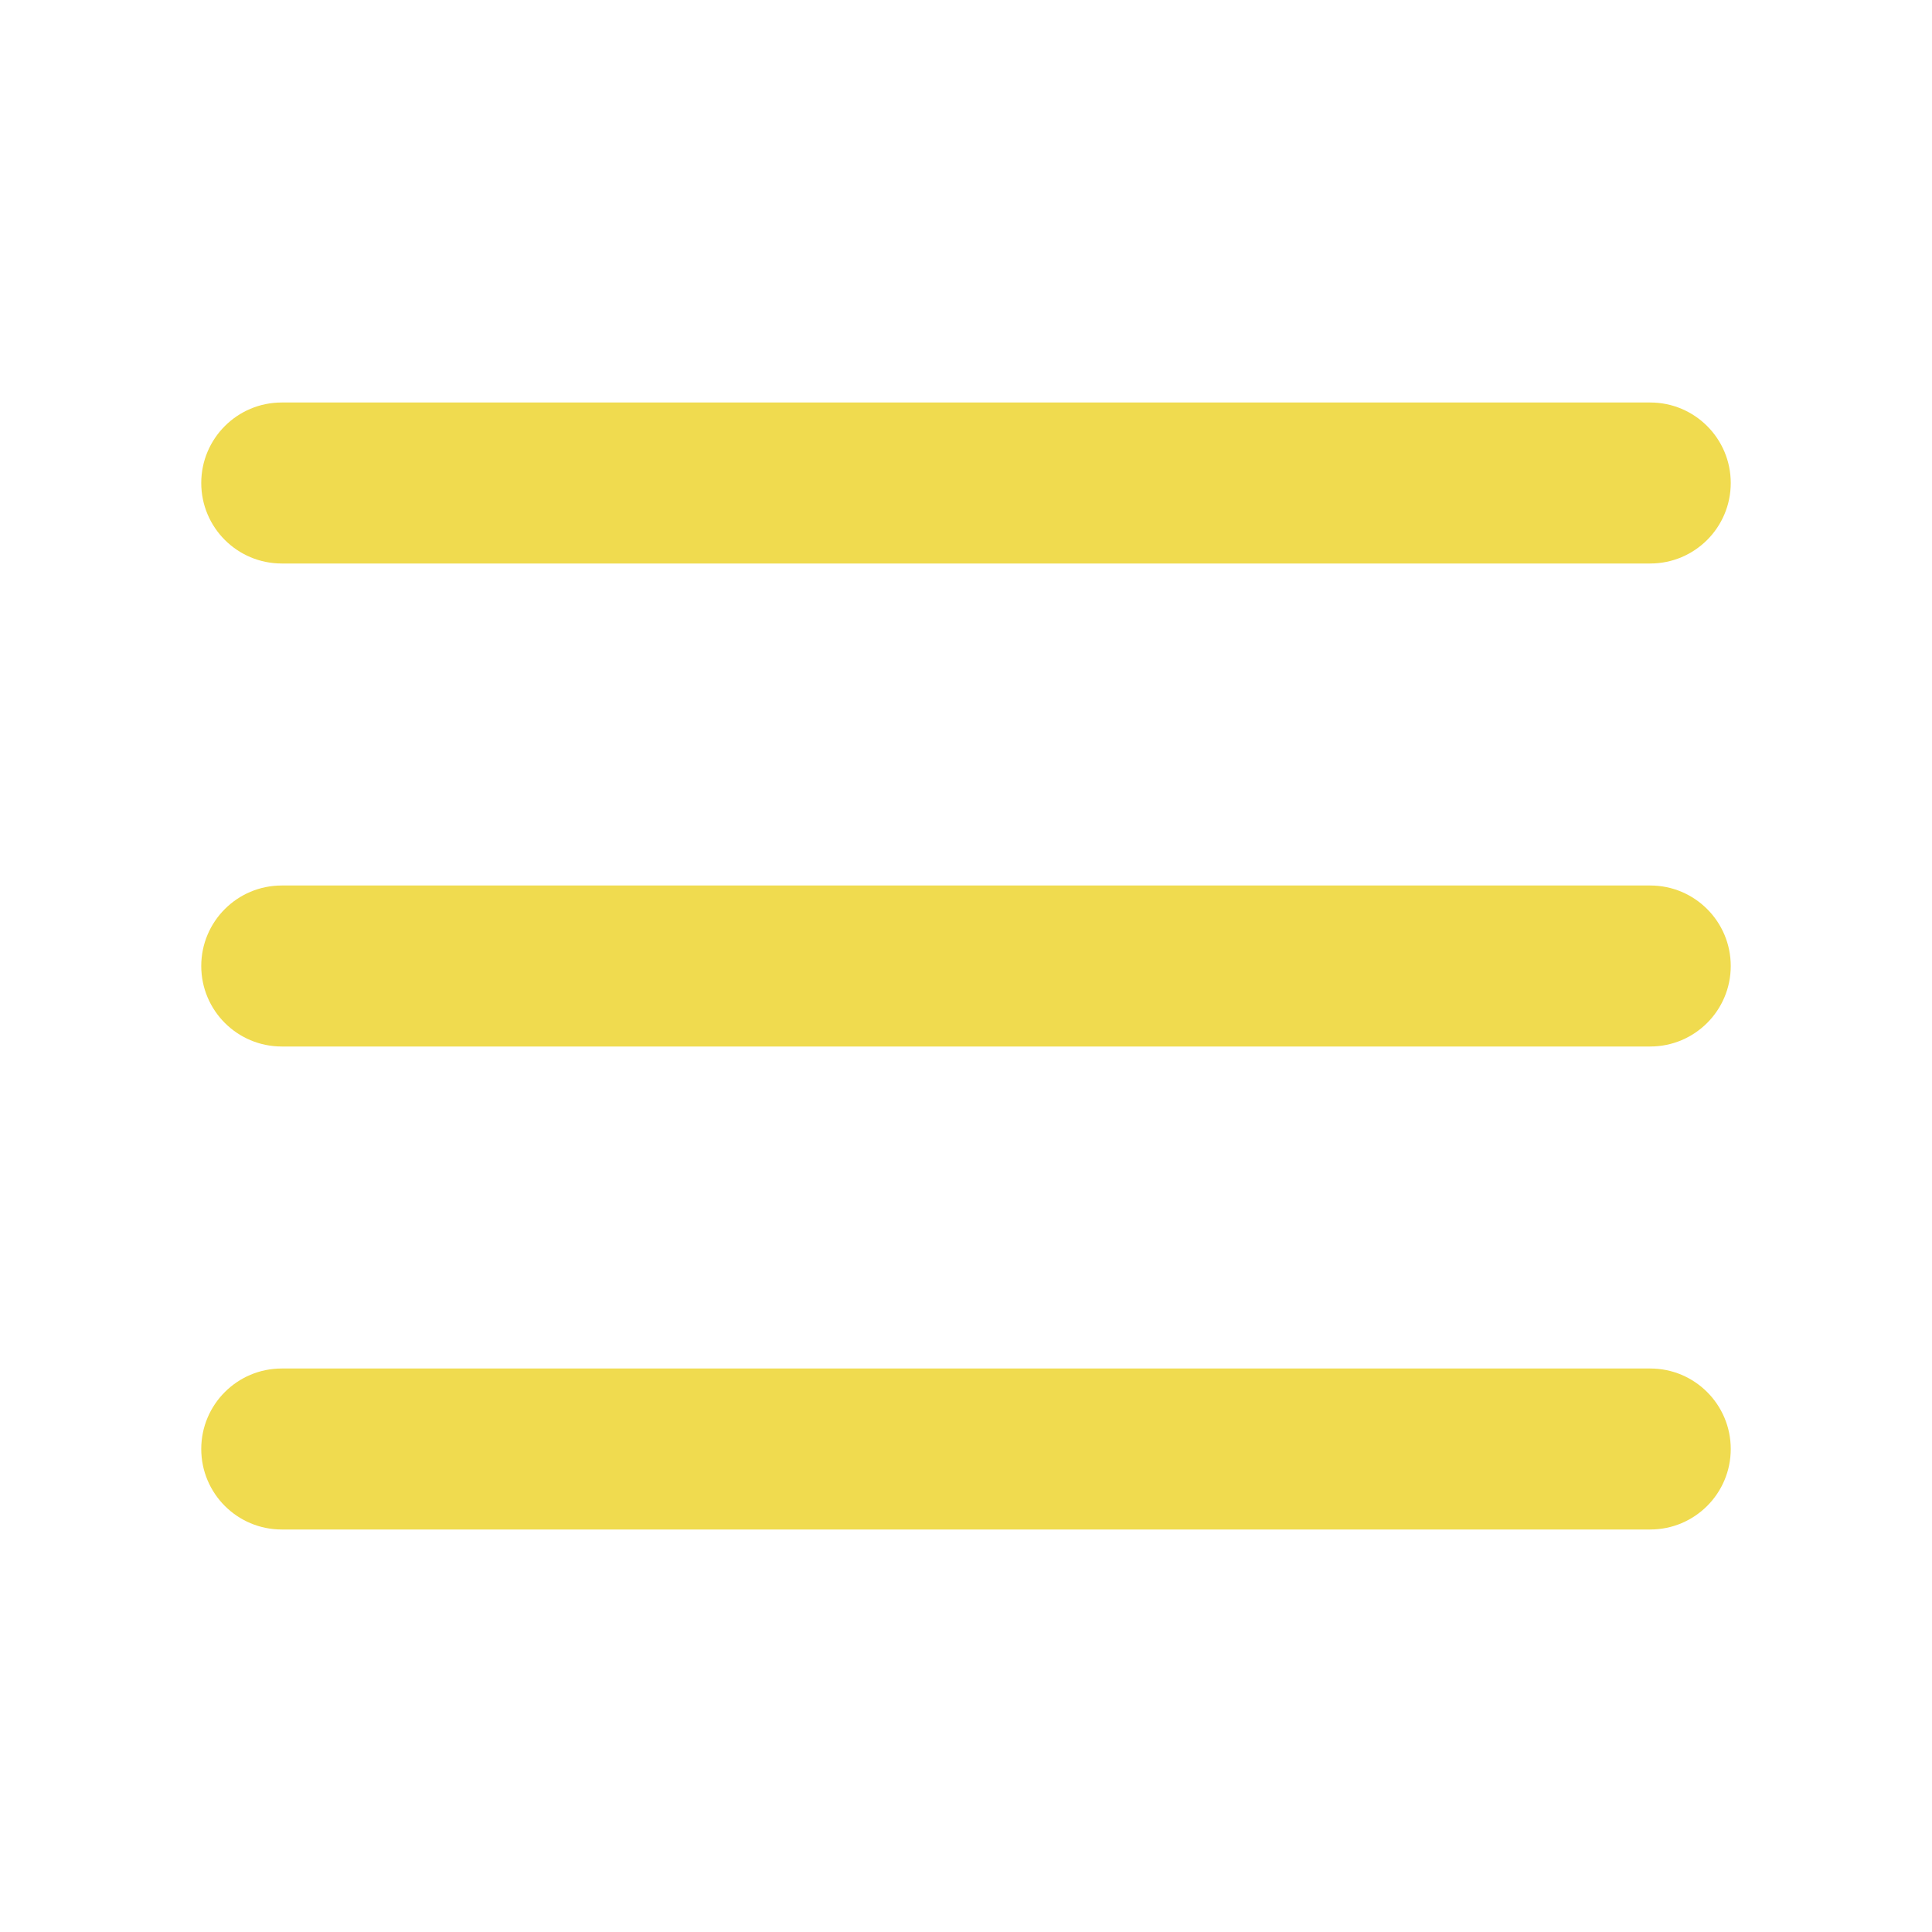
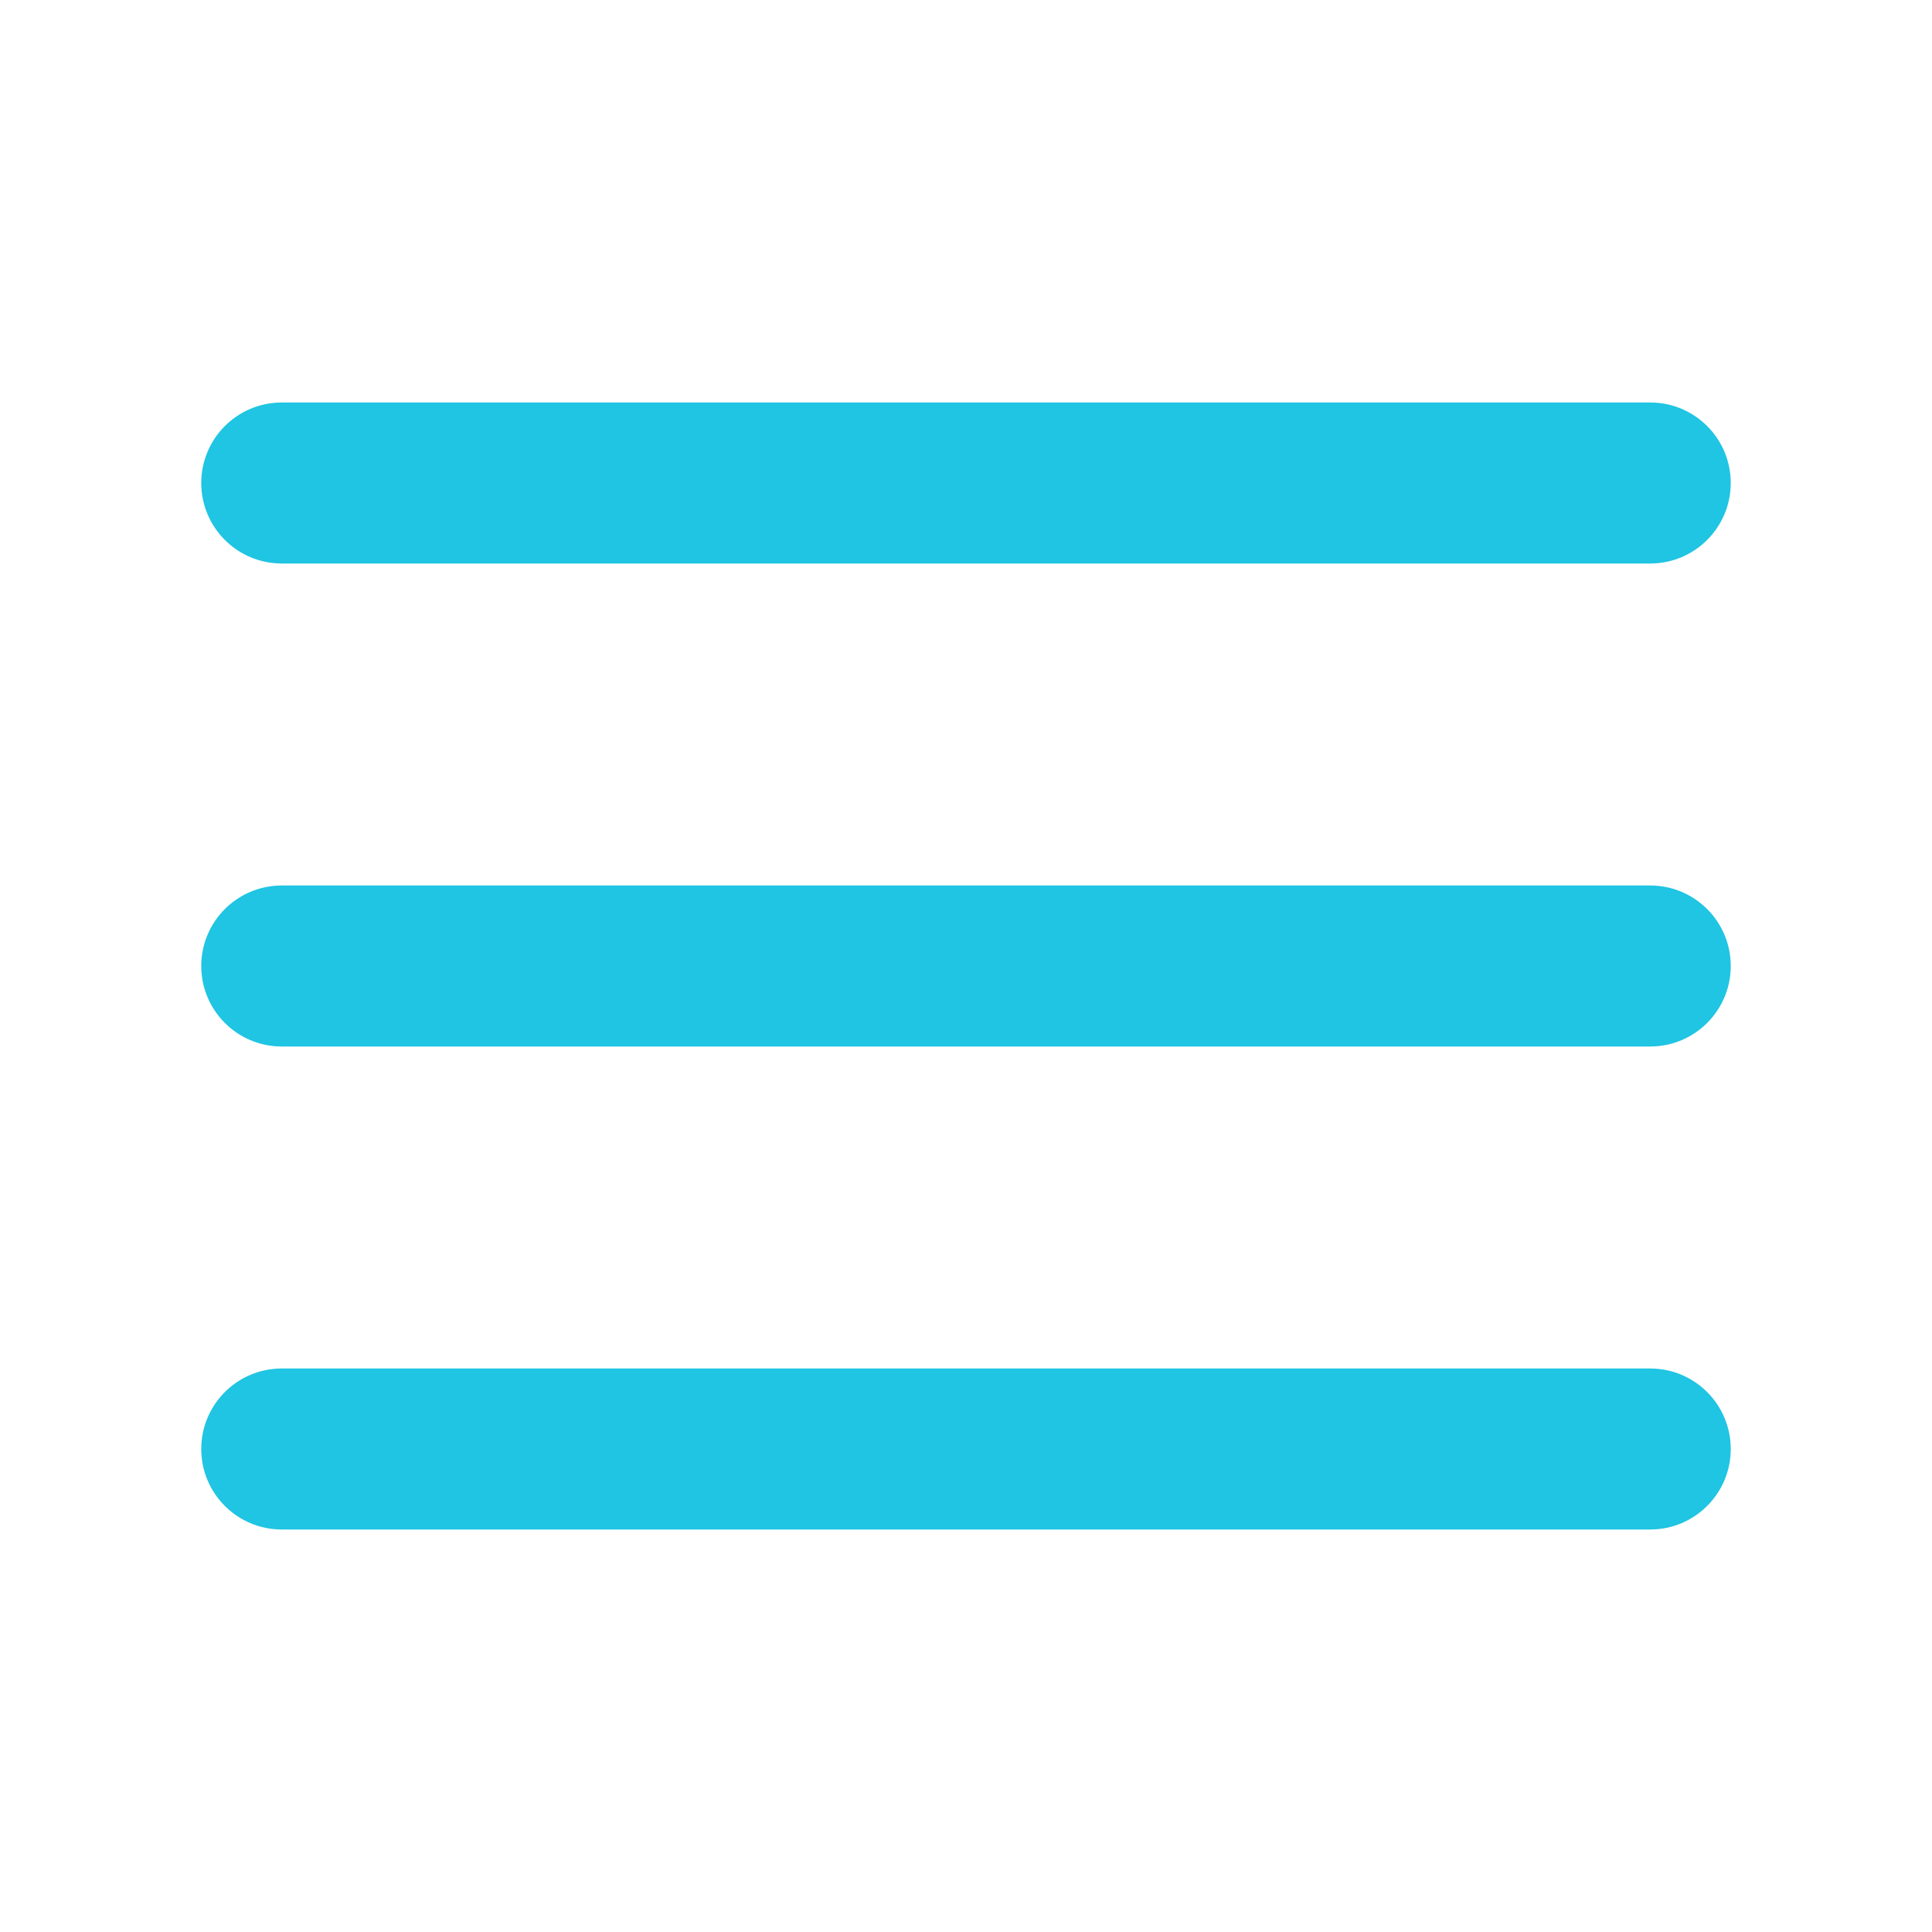
<svg xmlns="http://www.w3.org/2000/svg" width="48px" height="48px" viewBox="0 0 48 48">
-   <path d="M41,14H7a2,2,0,0,1,0-4H41A2,2,0,0,1,41,14Z" fill="#F0DB4F" />
-   <path d="M41,26H7a2,2,0,0,1,0-4H41A2,2,0,0,1,41,26Z" fill="#F0DB4F" />
-   <path d="M41,38H7a2,2,0,0,1,0-4H41A2,2,0,0,1,41,38Z" fill="#F0DB4F" />
+   <path d="M41,14H7a2,2,0,0,1,0-4H41A2,2,0,0,1,41,14Z" fill="#1FC5E2" />
+   <path d="M41,26H7a2,2,0,0,1,0-4H41A2,2,0,0,1,41,26Z" fill="#1FC5E2" />
+   <path d="M41,38H7a2,2,0,0,1,0-4H41A2,2,0,0,1,41,38Z" fill="#1FC5E2" />
</svg>
